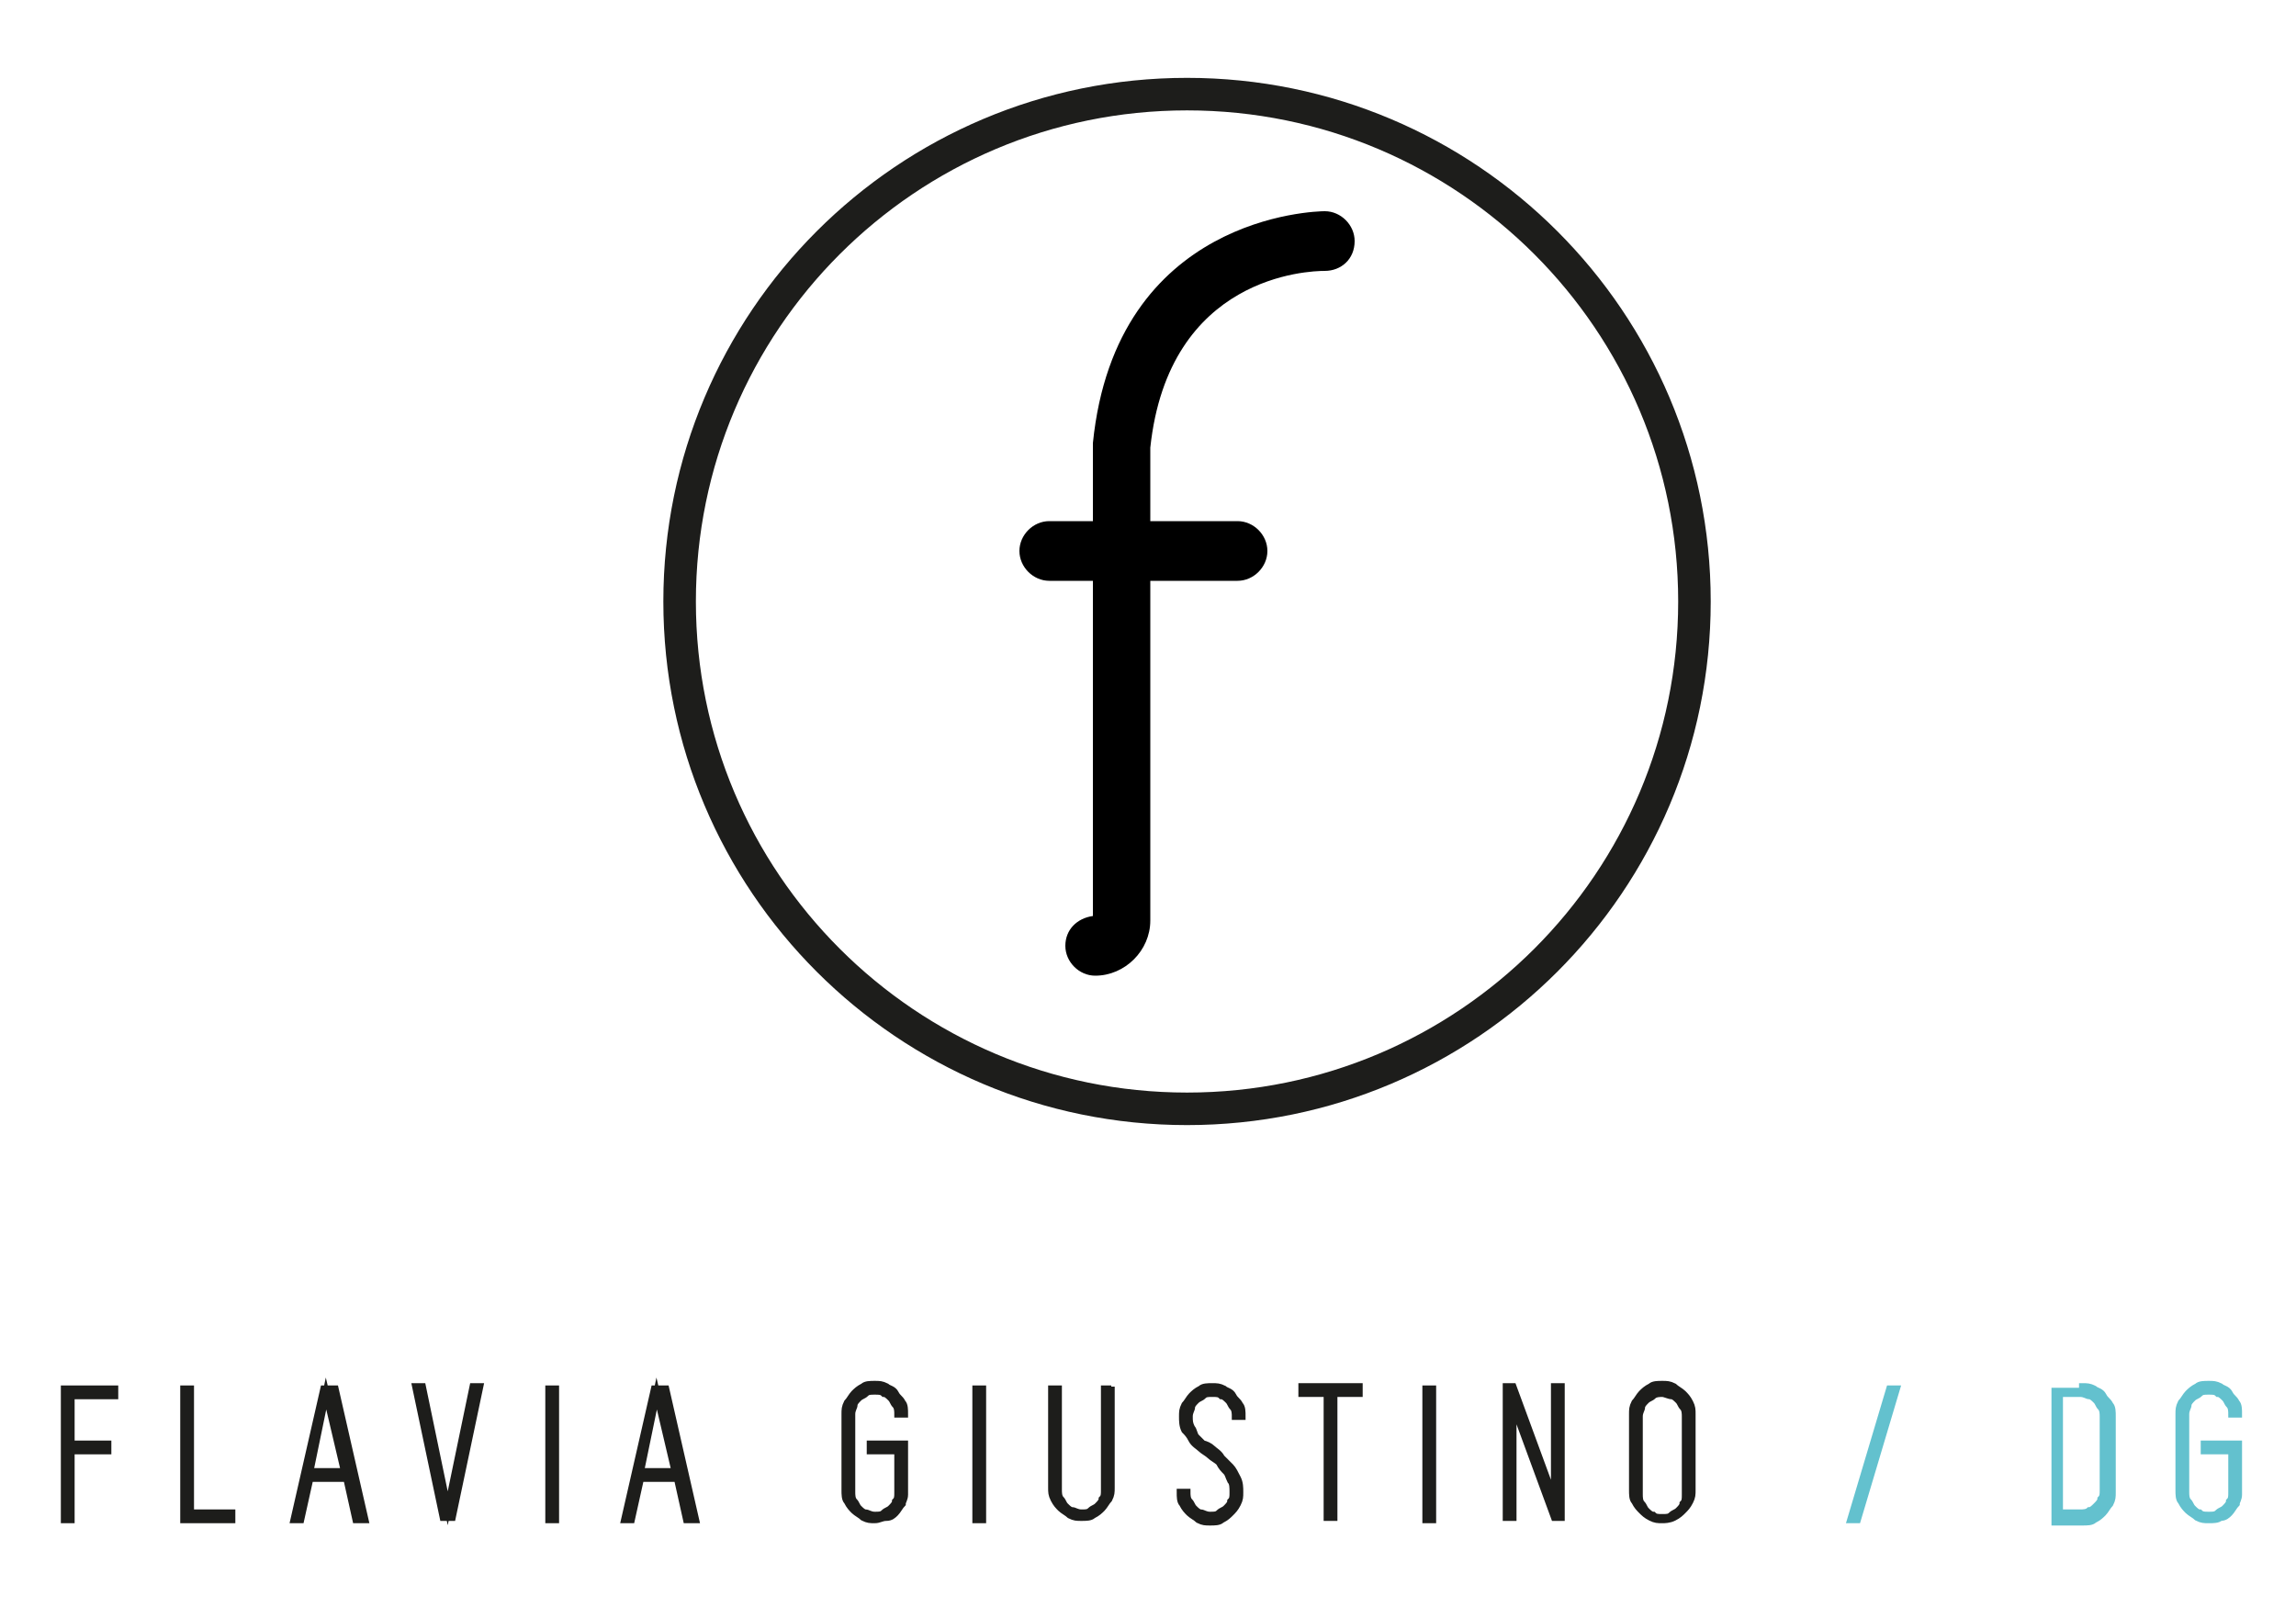
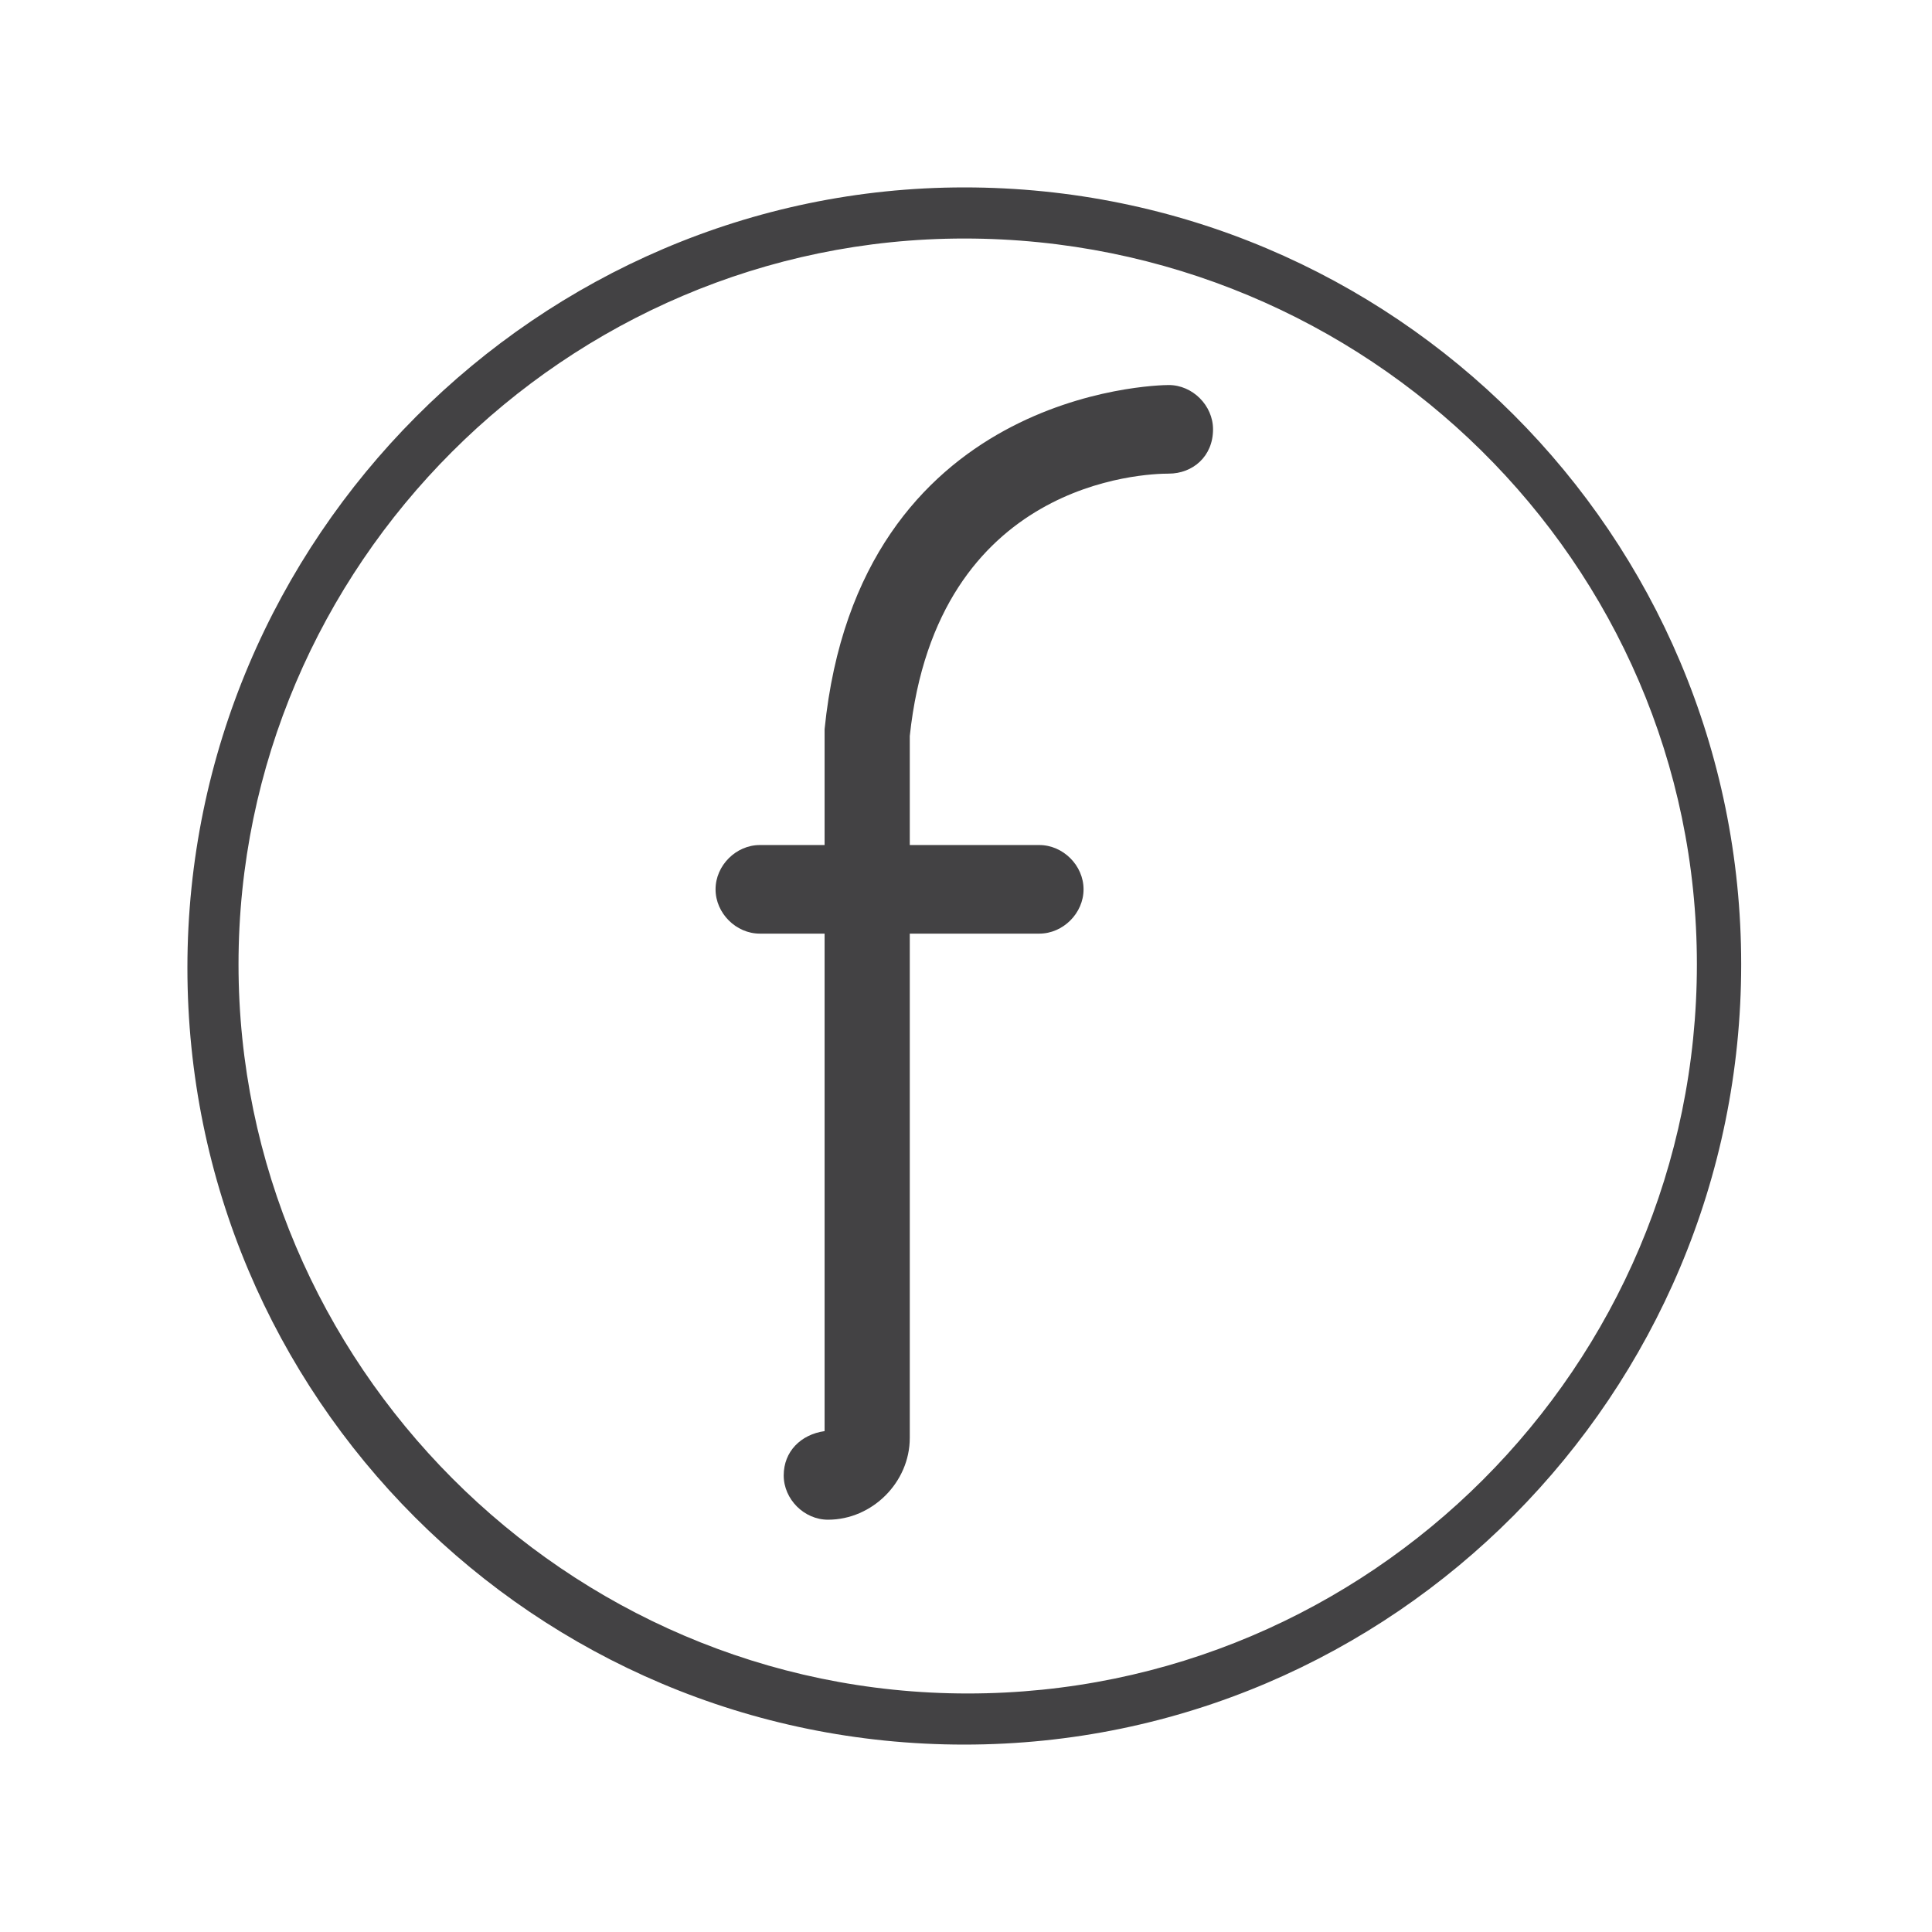
- <svg xmlns="http://www.w3.org/2000/svg" version="1.1" id="Capa_1" x="0px" y="0px" viewBox="368 262 100 70" style="enable-background:new 0 0 841.9 595.3;" xml:space="preserve">
+ <svg xmlns="http://www.w3.org/2000/svg" version="1.1" id="Capa_1" x="0px" y="0px" viewBox="0 0 56.7 56.7" style="enable-background:new 0 0 56.7 56.7;" xml:space="preserve">
  <style type="text/css">
- 	.st0{fill:none;stroke:#1D1D1B;stroke-width:1.417;stroke-miterlimit:10;}
- 	.st1{fill:#1D1D1B;stroke:#1D1D1B;stroke-width:0.3;stroke-miterlimit:10;}
- 	.st2{fill:#63C1CE;stroke:#63C1CE;stroke-width:0.3;stroke-miterlimit:10;}
+ 	.st0{fill:#434244;}
</style>
-   <circle class="st0" cx="419.7" cy="288.2" r="22.1" />
-   <path d="M425.7,273.8c-0.7,0-6.8,0.2-7.6,7.7l0,3.2h3.8c0.7,0,1.3,0.6,1.3,1.3s-0.6,1.3-1.3,1.3h-3.8l0,14.8c0,1.3-1.1,2.4-2.4,2.4  c-0.7,0-1.3-0.6-1.3-1.3c0-0.7,0.5-1.2,1.2-1.3l0-14.6h-1.9c-0.7,0-1.3-0.6-1.3-1.3s0.6-1.3,1.3-1.3h1.9l0-3.3c0,0,0-0.1,0-0.1  c1-9.9,9.7-10.1,10.1-10.1c0.7,0,1.3,0.6,1.3,1.3C427,273.3,426.4,273.8,425.7,273.8z" />
  <g>
-     <g>
-       <path class="st1" d="M371.1,322.7v2.2h1.6v0.3h-1.6v3h-0.3v-5.7h0.3h1.9v0.3H371.1z" />
-       <path class="st1" d="M378.1,327.9v0.3h-1.8H376v-5.7h0.3v5.4H378.1z" />
-       <path class="st1" d="M383.5,328.2l-0.4-1.8h-1.6l-0.4,1.8h-0.3l1.3-5.7h0.5l1.3,5.7H383.5z M381.5,326.1h1.5l-0.8-3.4L381.5,326.1    z" />
-       <path class="st1" d="M388.9,322.4l-1.2,5.7h-0.4l-1.2-5.7h0.3l1.1,5.3l1.1-5.3H388.9z" />
-       <path class="st1" d="M391.9,328.2v-5.7h0.3v5.7H391.9z" />
-       <path class="st1" d="M397.9,328.2l-0.4-1.8h-1.6l-0.4,1.8h-0.3l1.3-5.7h0.5l1.3,5.7H397.9z M395.9,326.1h1.5l-0.8-3.4L395.9,326.1    z" />
-       <path class="st1" d="M407.1,324.9h0.3v0.3v0.9v0.9v0.1c0,0.2-0.1,0.3-0.1,0.4c-0.1,0.1-0.2,0.3-0.3,0.4c-0.1,0.1-0.2,0.2-0.4,0.2    s-0.3,0.1-0.5,0.1c-0.2,0-0.3,0-0.5-0.1c-0.1-0.1-0.3-0.2-0.4-0.3c-0.1-0.1-0.2-0.2-0.3-0.4c-0.1-0.1-0.1-0.3-0.1-0.5v-3.3    c0-0.2,0-0.3,0.1-0.5c0.1-0.1,0.2-0.3,0.3-0.4c0.1-0.1,0.2-0.2,0.4-0.3c0.1-0.1,0.3-0.1,0.5-0.1c0.2,0,0.3,0,0.5,0.1    c0.1,0.1,0.3,0.1,0.4,0.3s0.2,0.2,0.3,0.4c0.1,0.1,0.1,0.3,0.1,0.5h-0.3c0-0.1,0-0.3-0.1-0.4c-0.1-0.1-0.1-0.2-0.2-0.3    c-0.1-0.1-0.2-0.2-0.3-0.2c-0.1-0.1-0.2-0.1-0.4-0.1s-0.3,0-0.4,0.1s-0.2,0.1-0.3,0.2c-0.1,0.1-0.2,0.2-0.2,0.3s-0.1,0.2-0.1,0.4    v3.4c0,0.1,0,0.3,0.1,0.4c0.1,0.1,0.1,0.2,0.2,0.3c0.1,0.1,0.2,0.2,0.3,0.2s0.2,0.1,0.4,0.1s0.3,0,0.4-0.1    c0.1-0.1,0.2-0.1,0.3-0.2c0.1-0.1,0.2-0.2,0.2-0.3c0.1-0.1,0.1-0.2,0.1-0.4v-0.9v-0.9h-1.2v-0.3H407.1z" />
-       <path class="st1" d="M410.5,328.2v-5.7h0.3v5.7H410.5z" />
-       <path class="st1" d="M416.4,322.4v2.4v0.1v1.9c0,0.2,0,0.3-0.1,0.5c-0.1,0.1-0.2,0.3-0.3,0.4s-0.2,0.2-0.4,0.3    c-0.1,0.1-0.3,0.1-0.5,0.1c-0.2,0-0.3,0-0.5-0.1c-0.1-0.1-0.3-0.2-0.4-0.3c-0.1-0.1-0.2-0.2-0.3-0.4c-0.1-0.2-0.1-0.3-0.1-0.5V325    v-0.1v-2.4h0.3v2.4v0.1v1.9c0,0.1,0,0.3,0.1,0.4s0.1,0.2,0.2,0.3c0.1,0.1,0.2,0.2,0.3,0.2s0.2,0.1,0.4,0.1s0.3,0,0.4-0.1    c0.1-0.1,0.2-0.1,0.3-0.2c0.1-0.1,0.2-0.2,0.2-0.3c0.1-0.1,0.1-0.2,0.1-0.4V325v-0.1v-2.4H416.4z" />
-       <path class="st1" d="M420.8,325.1c0.1,0.1,0.3,0.2,0.4,0.4c0.1,0.1,0.3,0.3,0.4,0.4c0.1,0.1,0.2,0.3,0.3,0.5    c0.1,0.2,0.1,0.4,0.1,0.6c0,0.2,0,0.3-0.1,0.5c-0.1,0.2-0.2,0.3-0.3,0.4s-0.2,0.2-0.4,0.3c-0.1,0.1-0.3,0.1-0.5,0.1    c-0.2,0-0.3,0-0.5-0.1c-0.1-0.1-0.3-0.2-0.4-0.3c-0.1-0.1-0.2-0.2-0.3-0.4c-0.1-0.1-0.1-0.3-0.1-0.5h0.3c0,0.1,0,0.3,0.1,0.4    c0.1,0.1,0.1,0.2,0.2,0.3c0.1,0.1,0.2,0.2,0.3,0.2s0.2,0.1,0.4,0.1s0.3,0,0.4-0.1c0.1-0.1,0.2-0.1,0.3-0.2    c0.1-0.1,0.2-0.2,0.2-0.3c0.1-0.1,0.1-0.2,0.1-0.4c0-0.2,0-0.4-0.1-0.5c-0.1-0.2-0.1-0.3-0.2-0.4c-0.1-0.1-0.2-0.2-0.3-0.4    c-0.1-0.1-0.3-0.2-0.4-0.3c-0.1-0.1-0.3-0.2-0.4-0.3s-0.3-0.2-0.4-0.4s-0.2-0.3-0.3-0.4c-0.1-0.2-0.1-0.4-0.1-0.6    c0-0.2,0-0.3,0.1-0.5c0.1-0.1,0.2-0.3,0.3-0.4c0.1-0.1,0.2-0.2,0.4-0.3c0.1-0.1,0.3-0.1,0.5-0.1c0.2,0,0.3,0,0.5,0.1    c0.1,0.1,0.3,0.1,0.4,0.3s0.2,0.2,0.3,0.4c0.1,0.1,0.1,0.3,0.1,0.5h-0.3c0-0.1,0-0.3-0.1-0.4c-0.1-0.1-0.1-0.2-0.2-0.3    c-0.1-0.1-0.2-0.2-0.3-0.2c-0.1-0.1-0.2-0.1-0.4-0.1s-0.3,0-0.4,0.1s-0.2,0.1-0.3,0.2c-0.1,0.1-0.2,0.2-0.2,0.3s-0.1,0.2-0.1,0.4    c0,0.2,0,0.3,0.1,0.5c0.1,0.1,0.1,0.3,0.2,0.4s0.2,0.2,0.3,0.3C420.5,324.9,420.7,325,420.8,325.1z" />
-       <path class="st1" d="M427.2,322.7h-1.1v5.4h-0.3v-5.4h-1.1v-0.3h1.1h0.3h1.1V322.7z" />
-       <path class="st1" d="M430.1,328.2v-5.7h0.3v5.7H430.1z" />
-       <path class="st1" d="M436,322.4v5.7h-0.3l-1.8-4.9v4.9h-0.3v-5.7h0.3l1.8,4.9v-4.9H436z" />
-       <path class="st1" d="M440.4,328.2c-0.2,0-0.3,0-0.5-0.1c-0.2-0.1-0.3-0.2-0.4-0.3c-0.1-0.1-0.2-0.2-0.3-0.4    c-0.1-0.1-0.1-0.3-0.1-0.5v-3.3c0-0.2,0-0.3,0.1-0.5c0.1-0.1,0.2-0.3,0.3-0.4c0.1-0.1,0.2-0.2,0.4-0.3c0.1-0.1,0.3-0.1,0.5-0.1    s0.3,0,0.5,0.1c0.1,0.1,0.3,0.2,0.4,0.3s0.2,0.2,0.3,0.4c0.1,0.2,0.1,0.3,0.1,0.5v3.3c0,0.2,0,0.3-0.1,0.5    c-0.1,0.2-0.2,0.3-0.3,0.4c-0.1,0.1-0.2,0.2-0.4,0.3C440.7,328.2,440.5,328.2,440.4,328.2z M440.4,322.7c-0.1,0-0.3,0-0.4,0.1    c-0.1,0.1-0.2,0.1-0.3,0.2c-0.1,0.1-0.2,0.2-0.2,0.3s-0.1,0.2-0.1,0.4v3.4c0,0.1,0,0.3,0.1,0.4c0.1,0.1,0.1,0.2,0.2,0.3    c0.1,0.1,0.2,0.2,0.3,0.2c0.1,0.1,0.2,0.1,0.4,0.1s0.3,0,0.4-0.1s0.2-0.1,0.3-0.2s0.2-0.2,0.2-0.3c0.1-0.1,0.1-0.2,0.1-0.4v-3.4    c0-0.1,0-0.3-0.1-0.4s-0.1-0.2-0.2-0.3s-0.2-0.2-0.3-0.2S440.5,322.7,440.4,322.7z" />
-       <path class="st2" d="M448.6,328.2l1.7-5.7h0.3l-1.7,5.7H448.6z" />
-       <path class="st2" d="M458.7,322.4c0.2,0,0.3,0,0.5,0.1c0.1,0.1,0.3,0.1,0.4,0.3s0.2,0.2,0.3,0.4c0.1,0.1,0.1,0.3,0.1,0.5v3.3    c0,0.2,0,0.3-0.1,0.5c-0.1,0.1-0.2,0.3-0.3,0.4s-0.2,0.2-0.4,0.3c-0.1,0.1-0.3,0.1-0.5,0.1h-0.9h-0.1h-0.2v-5.7h0.2h0.1H458.7z     M459.6,323.7c0-0.1,0-0.3-0.1-0.4s-0.1-0.2-0.2-0.3c-0.1-0.1-0.2-0.2-0.3-0.2c-0.1,0-0.2-0.1-0.4-0.1h-0.9v5.2h0.9    c0.1,0,0.3,0,0.4-0.1c0.1,0,0.2-0.1,0.3-0.2c0.1-0.1,0.2-0.2,0.2-0.3c0.1-0.1,0.1-0.2,0.1-0.4V323.7z" />
-       <path class="st2" d="M465.2,324.9h0.3v0.3v0.9v0.9v0.1c0,0.2-0.1,0.3-0.1,0.4c-0.1,0.1-0.2,0.3-0.3,0.4s-0.2,0.2-0.4,0.2    c-0.1,0.1-0.3,0.1-0.5,0.1c-0.2,0-0.3,0-0.5-0.1c-0.1-0.1-0.3-0.2-0.4-0.3c-0.1-0.1-0.2-0.2-0.3-0.4c-0.1-0.1-0.1-0.3-0.1-0.5    v-3.3c0-0.2,0-0.3,0.1-0.5c0.1-0.1,0.2-0.3,0.3-0.4s0.2-0.2,0.4-0.3c0.1-0.1,0.3-0.1,0.5-0.1c0.2,0,0.3,0,0.5,0.1    c0.1,0.1,0.3,0.1,0.4,0.3s0.2,0.2,0.3,0.4c0.1,0.1,0.1,0.3,0.1,0.5h-0.3c0-0.1,0-0.3-0.1-0.4c-0.1-0.1-0.1-0.2-0.2-0.3    c-0.1-0.1-0.2-0.2-0.3-0.2c-0.1-0.1-0.2-0.1-0.4-0.1s-0.3,0-0.4,0.1c-0.1,0.1-0.2,0.1-0.3,0.2s-0.2,0.2-0.2,0.3s-0.1,0.2-0.1,0.4    v3.4c0,0.1,0,0.3,0.1,0.4c0.1,0.1,0.1,0.2,0.2,0.3s0.2,0.2,0.3,0.2c0.1,0.1,0.2,0.1,0.4,0.1s0.3,0,0.4-0.1    c0.1-0.1,0.2-0.1,0.3-0.2c0.1-0.1,0.2-0.2,0.2-0.3c0.1-0.1,0.1-0.2,0.1-0.4v-0.9v-0.9h-1.2v-0.3H465.2z" />
-     </g>
+     <path class="st0" d="M28.3,51.2c-12.6,0-22.8-10.2-22.8-22.8S15.8,5.5,28.3,5.5c12.6,0,22.8,10.2,22.8,22.8S40.9,51.2,28.3,51.2z    M28.3,7C16.6,7,7,16.6,7,28.3s9.6,21.4,21.4,21.4c11.8,0,21.4-9.6,21.4-21.4S40.1,7,28.3,7z" />
+     <path class="st0" d="M34.3,13.9c-0.7,0-6.8,0.2-7.6,7.7v3.2h3.8c0.7,0,1.3,0.6,1.3,1.3s-0.6,1.3-1.3,1.3h-3.8v14.8   c0,1.3-1.1,2.4-2.4,2.4c-0.7,0-1.3-0.6-1.3-1.3c0-0.7,0.5-1.2,1.2-1.3V27.4h-1.9c-0.7,0-1.3-0.6-1.3-1.3s0.6-1.3,1.3-1.3h1.9v-3.3   v-0.1c1-9.9,9.7-10.1,10.1-10.1c0.7,0,1.3,0.6,1.3,1.3C35.6,13.4,35,13.9,34.3,13.9z" />
  </g>
</svg>
